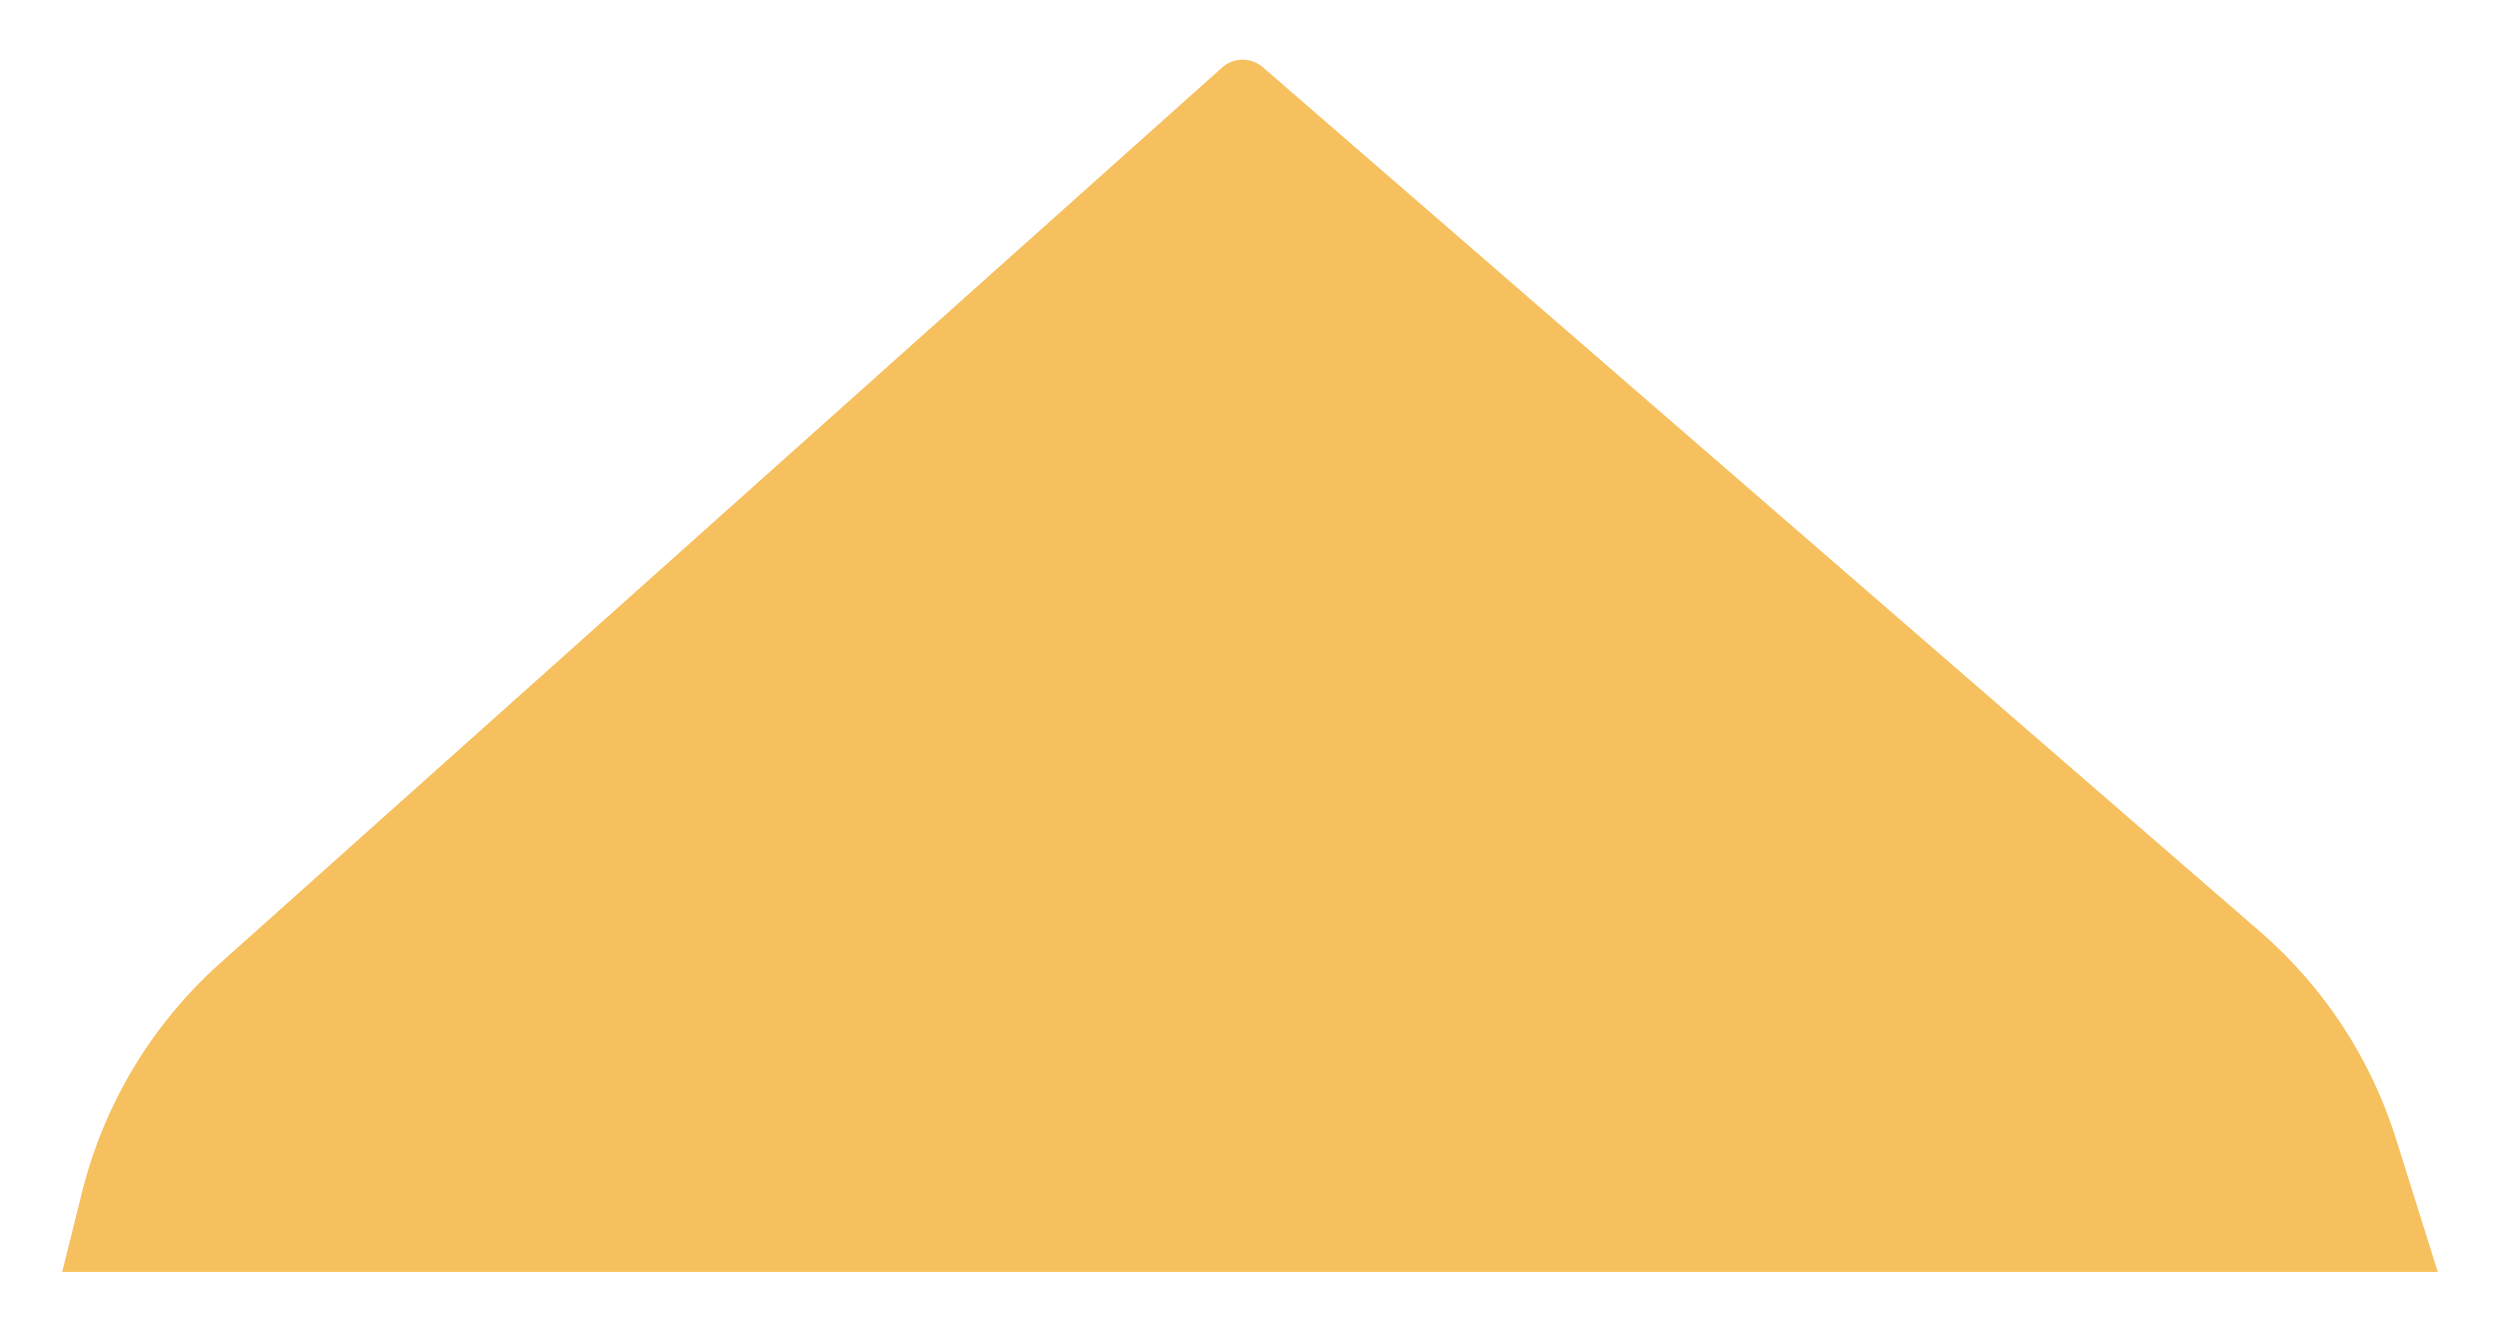
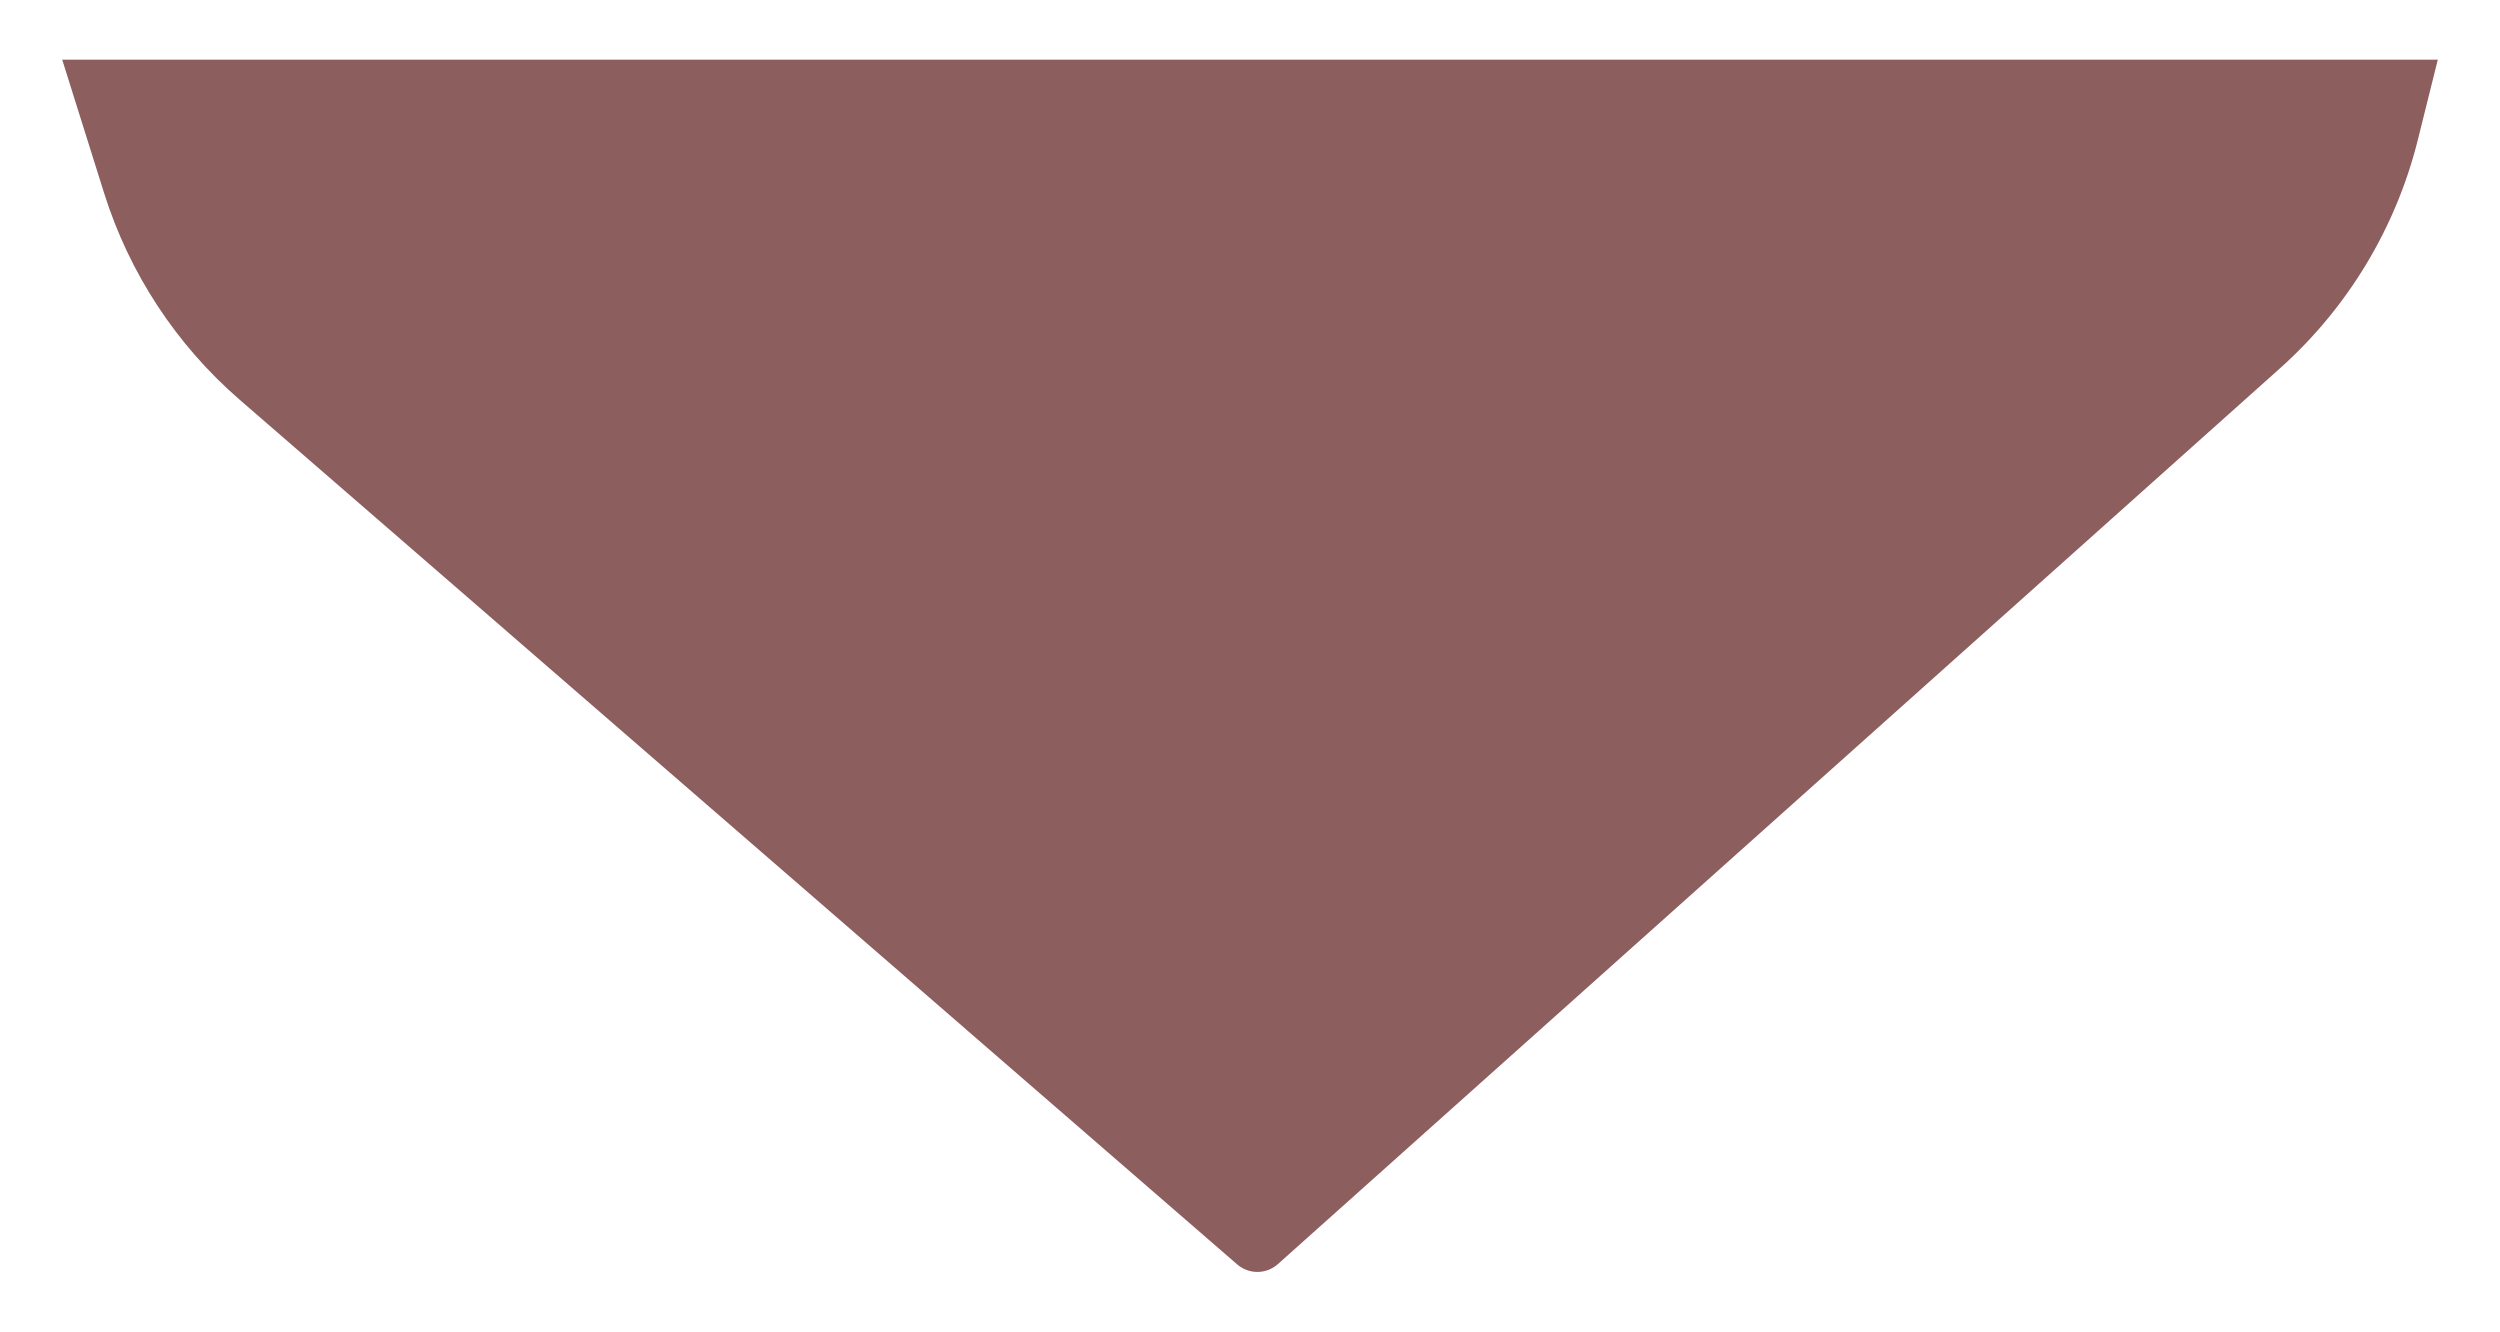
<svg xmlns="http://www.w3.org/2000/svg" id="_레이어_1" data-name="레이어 1" viewBox="0 0 325.17 173.2">
-   <defs>
-     <style>
+   <g transform="rotate(180 162.585 86.6)">
+     <defs>
+       <style>
      .cls-1 {
        fill: none;
      }

      .cls-2 {
-         fill: #f7c05f;
+         fill: #8c5e5e;
      }

      .cls-3 {
        clip-path: url(#clippath);
      }
    </style>
-     <clipPath id="clippath">
-       <path class="cls-1" d="M311.63,148.09l5.45,17.35H8.09l2.59-10.4c2.86-11.49,9.11-21.85,17.93-29.74L158.96,8.78c1.5-1.34,3.76-1.36,5.29-.04l129.74,112.46c8.26,7.16,14.36,16.46,17.64,26.89Z" />
-     </clipPath>
-   </defs>
-   <g class="cls-3">
-     <rect class="cls-2" x="-2.06" y="-73.39" width="329.28" height="291.39" />
+       <clipPath id="clippath">
+         <path class="cls-1" d="M311.63,148.09l5.45,17.35H8.09l2.59-10.4c2.86-11.49,9.11-21.85,17.93-29.74L158.96,8.78c1.5-1.34,3.76-1.36,5.29-.04l129.74,112.46c8.26,7.16,14.36,16.46,17.64,26.89Z" />
+       </clipPath>
+     </defs>
+     <g class="cls-3">
+       <rect class="cls-2" x="-32.8" y="-48.06" width="396.42" height="264.08" />
+     </g>
  </g>
</svg>
